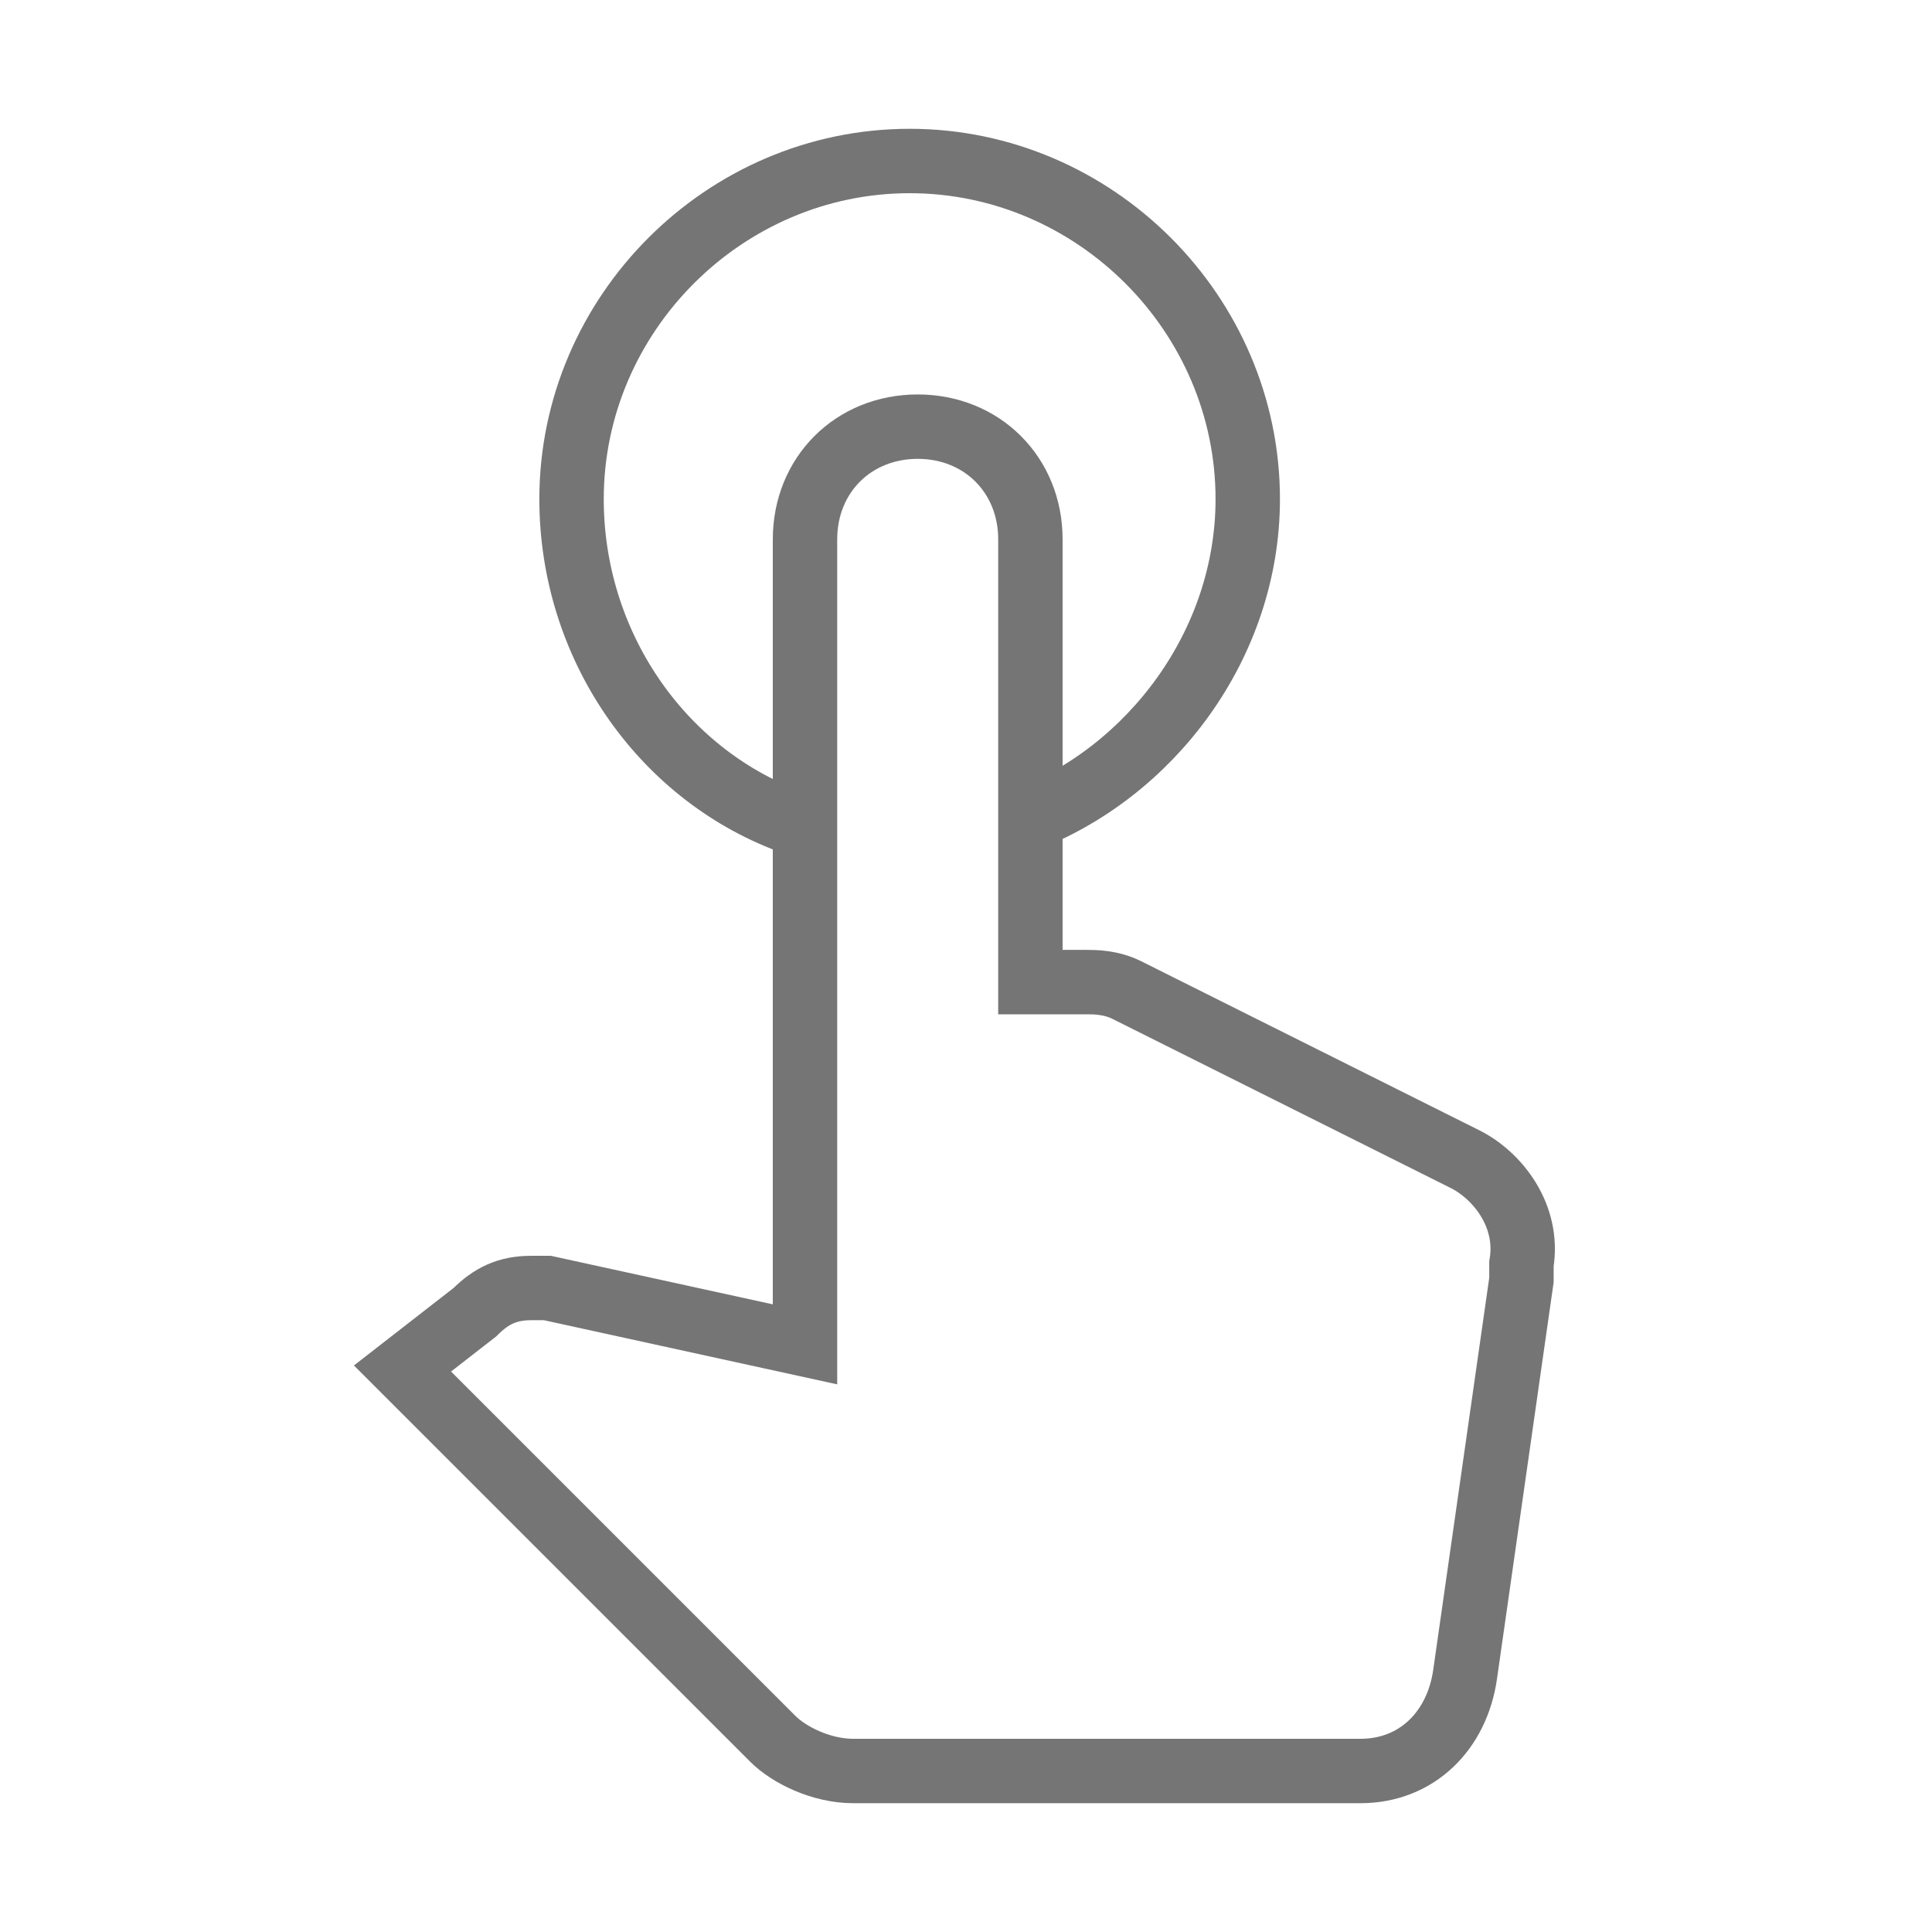
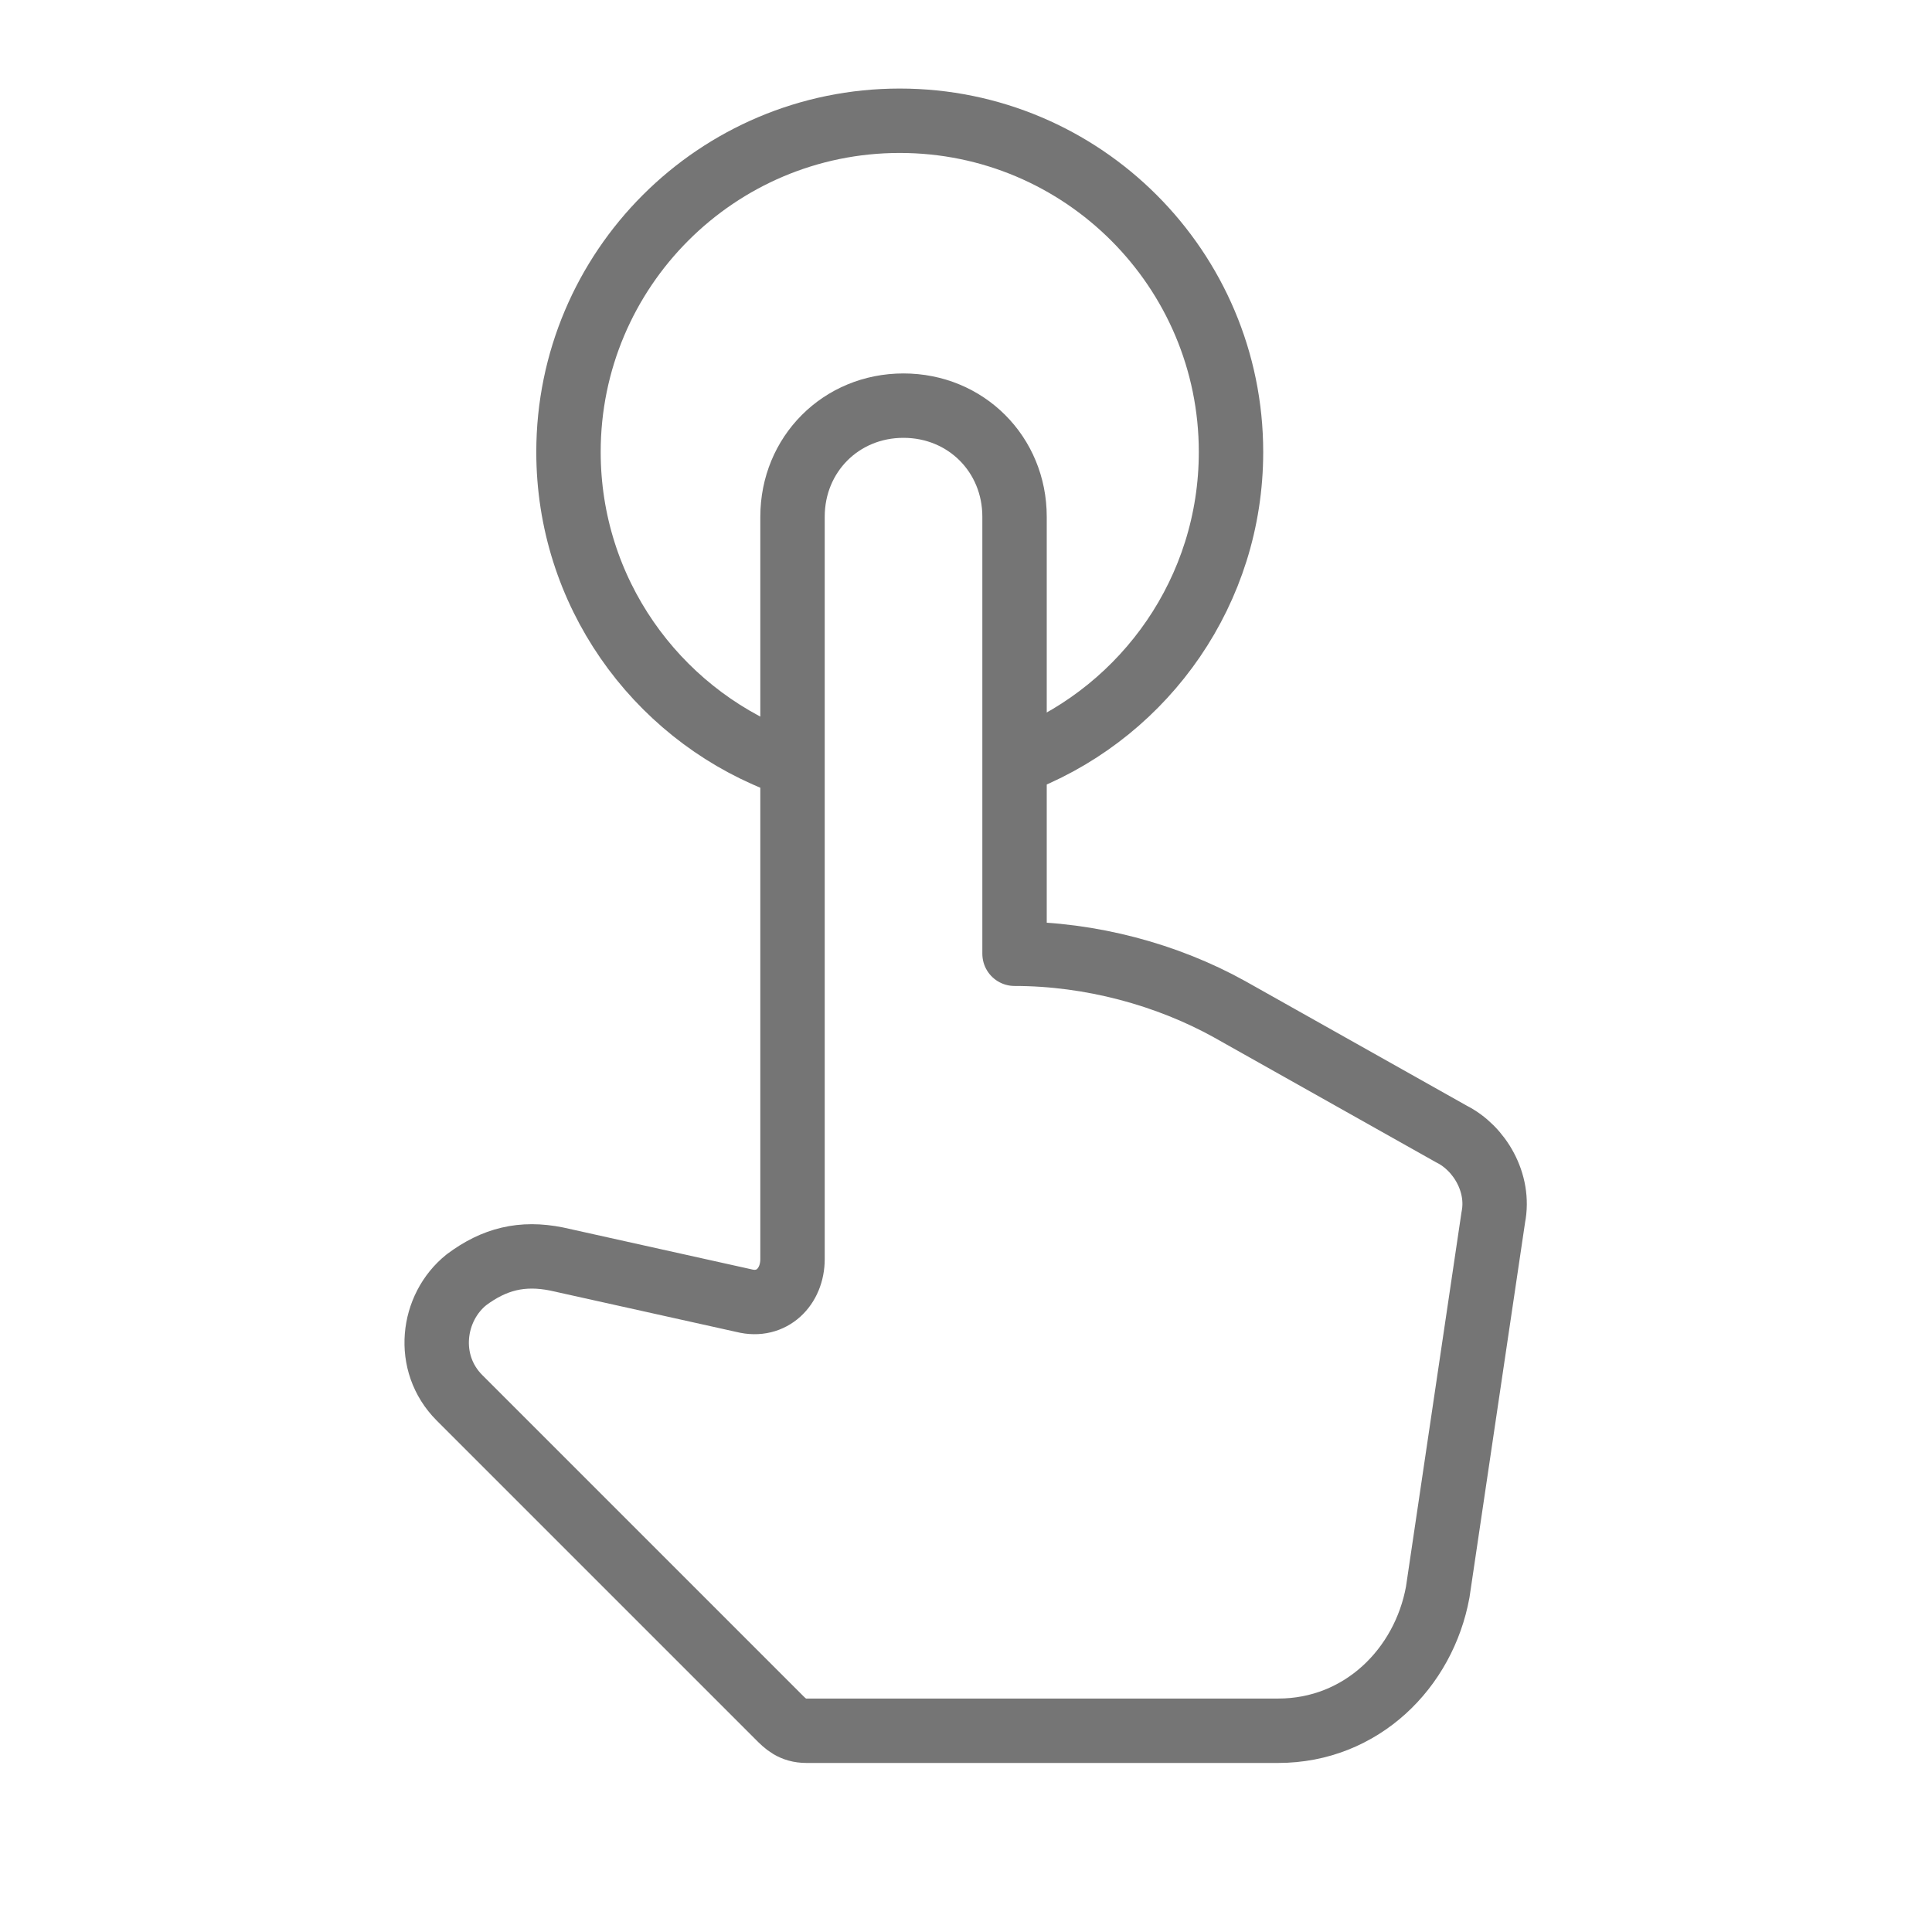
- <svg xmlns="http://www.w3.org/2000/svg" version="1.1" id="Ebene_1" x="0px" y="0px" viewBox="0 0 24 24" style="enable-background:new 0 0 24 24;" xml:space="preserve">
-   <style type="text/css">
- 	.st0{fill:none;stroke:#757575;stroke-width:0.8;stroke-miterlimit:10;}
- </style>
-   <path class="st0" d="M18.2,14.4L14,12.3c-0.2-0.1-0.4-0.1-0.5-0.1h-0.7V6.7c0-0.8-0.6-1.4-1.4-1.4c-0.8,0-1.4,0.6-1.4,1.4v10  l-3.2-0.7c-0.1,0-0.1,0-0.2,0c-0.3,0-0.5,0.1-0.7,0.3L5,17l4.6,4.6c0.2,0.2,0.6,0.4,1,0.4h6.3c0.7,0,1.2-0.5,1.3-1.2l0.7-4.9  c0-0.1,0-0.1,0-0.2C19,15.1,18.6,14.6,18.2,14.4z M9.8,10.2C8.2,9.6,7.1,8,7.1,6.2C7.1,3.9,9,2,11.3,2s4.2,1.9,4.2,4.2  c0,1.8-1.2,3.4-2.8,4" />
+ <svg xmlns="http://www.w3.org/2000/svg" width="100%" height="100%" viewBox="0 0 24 24" version="1.1" xml:space="preserve" fill-rule="evenodd" clip-rule="evenodd" stroke-linecap="round" stroke-linejoin="round" stroke-miterlimit="1">
+   <path d="M11.223 5.039c.776 0 1.38.604 1.38 1.38v5.429c.948 0 1.896.259 2.671.689l2.758 1.551c.345.173.604.604.518 1.035l-.69 4.654c-.173.948-.948 1.723-1.982 1.723h-5.86c-.173 0-.26-.085-.346-.172l-3.964-3.964c-.431-.431-.345-1.12.086-1.466.345-.258.69-.345 1.121-.258l2.327.517c.345.087.603-.172.603-.517V6.419c0-.776.603-1.38 1.378-1.38z" fill="none" stroke="#757575" stroke-width=".8" />
+   <path d="M9.653 9.438c-1.517-.606-2.591-2.09-2.591-3.823 0-2.271 1.843-4.115 4.115-4.115 2.272 0 4.115 1.844 4.115 4.115 0 1.719-1.056 3.194-2.555 3.809" fill="none" stroke="#757575" stroke-width=".8" />
</svg>
